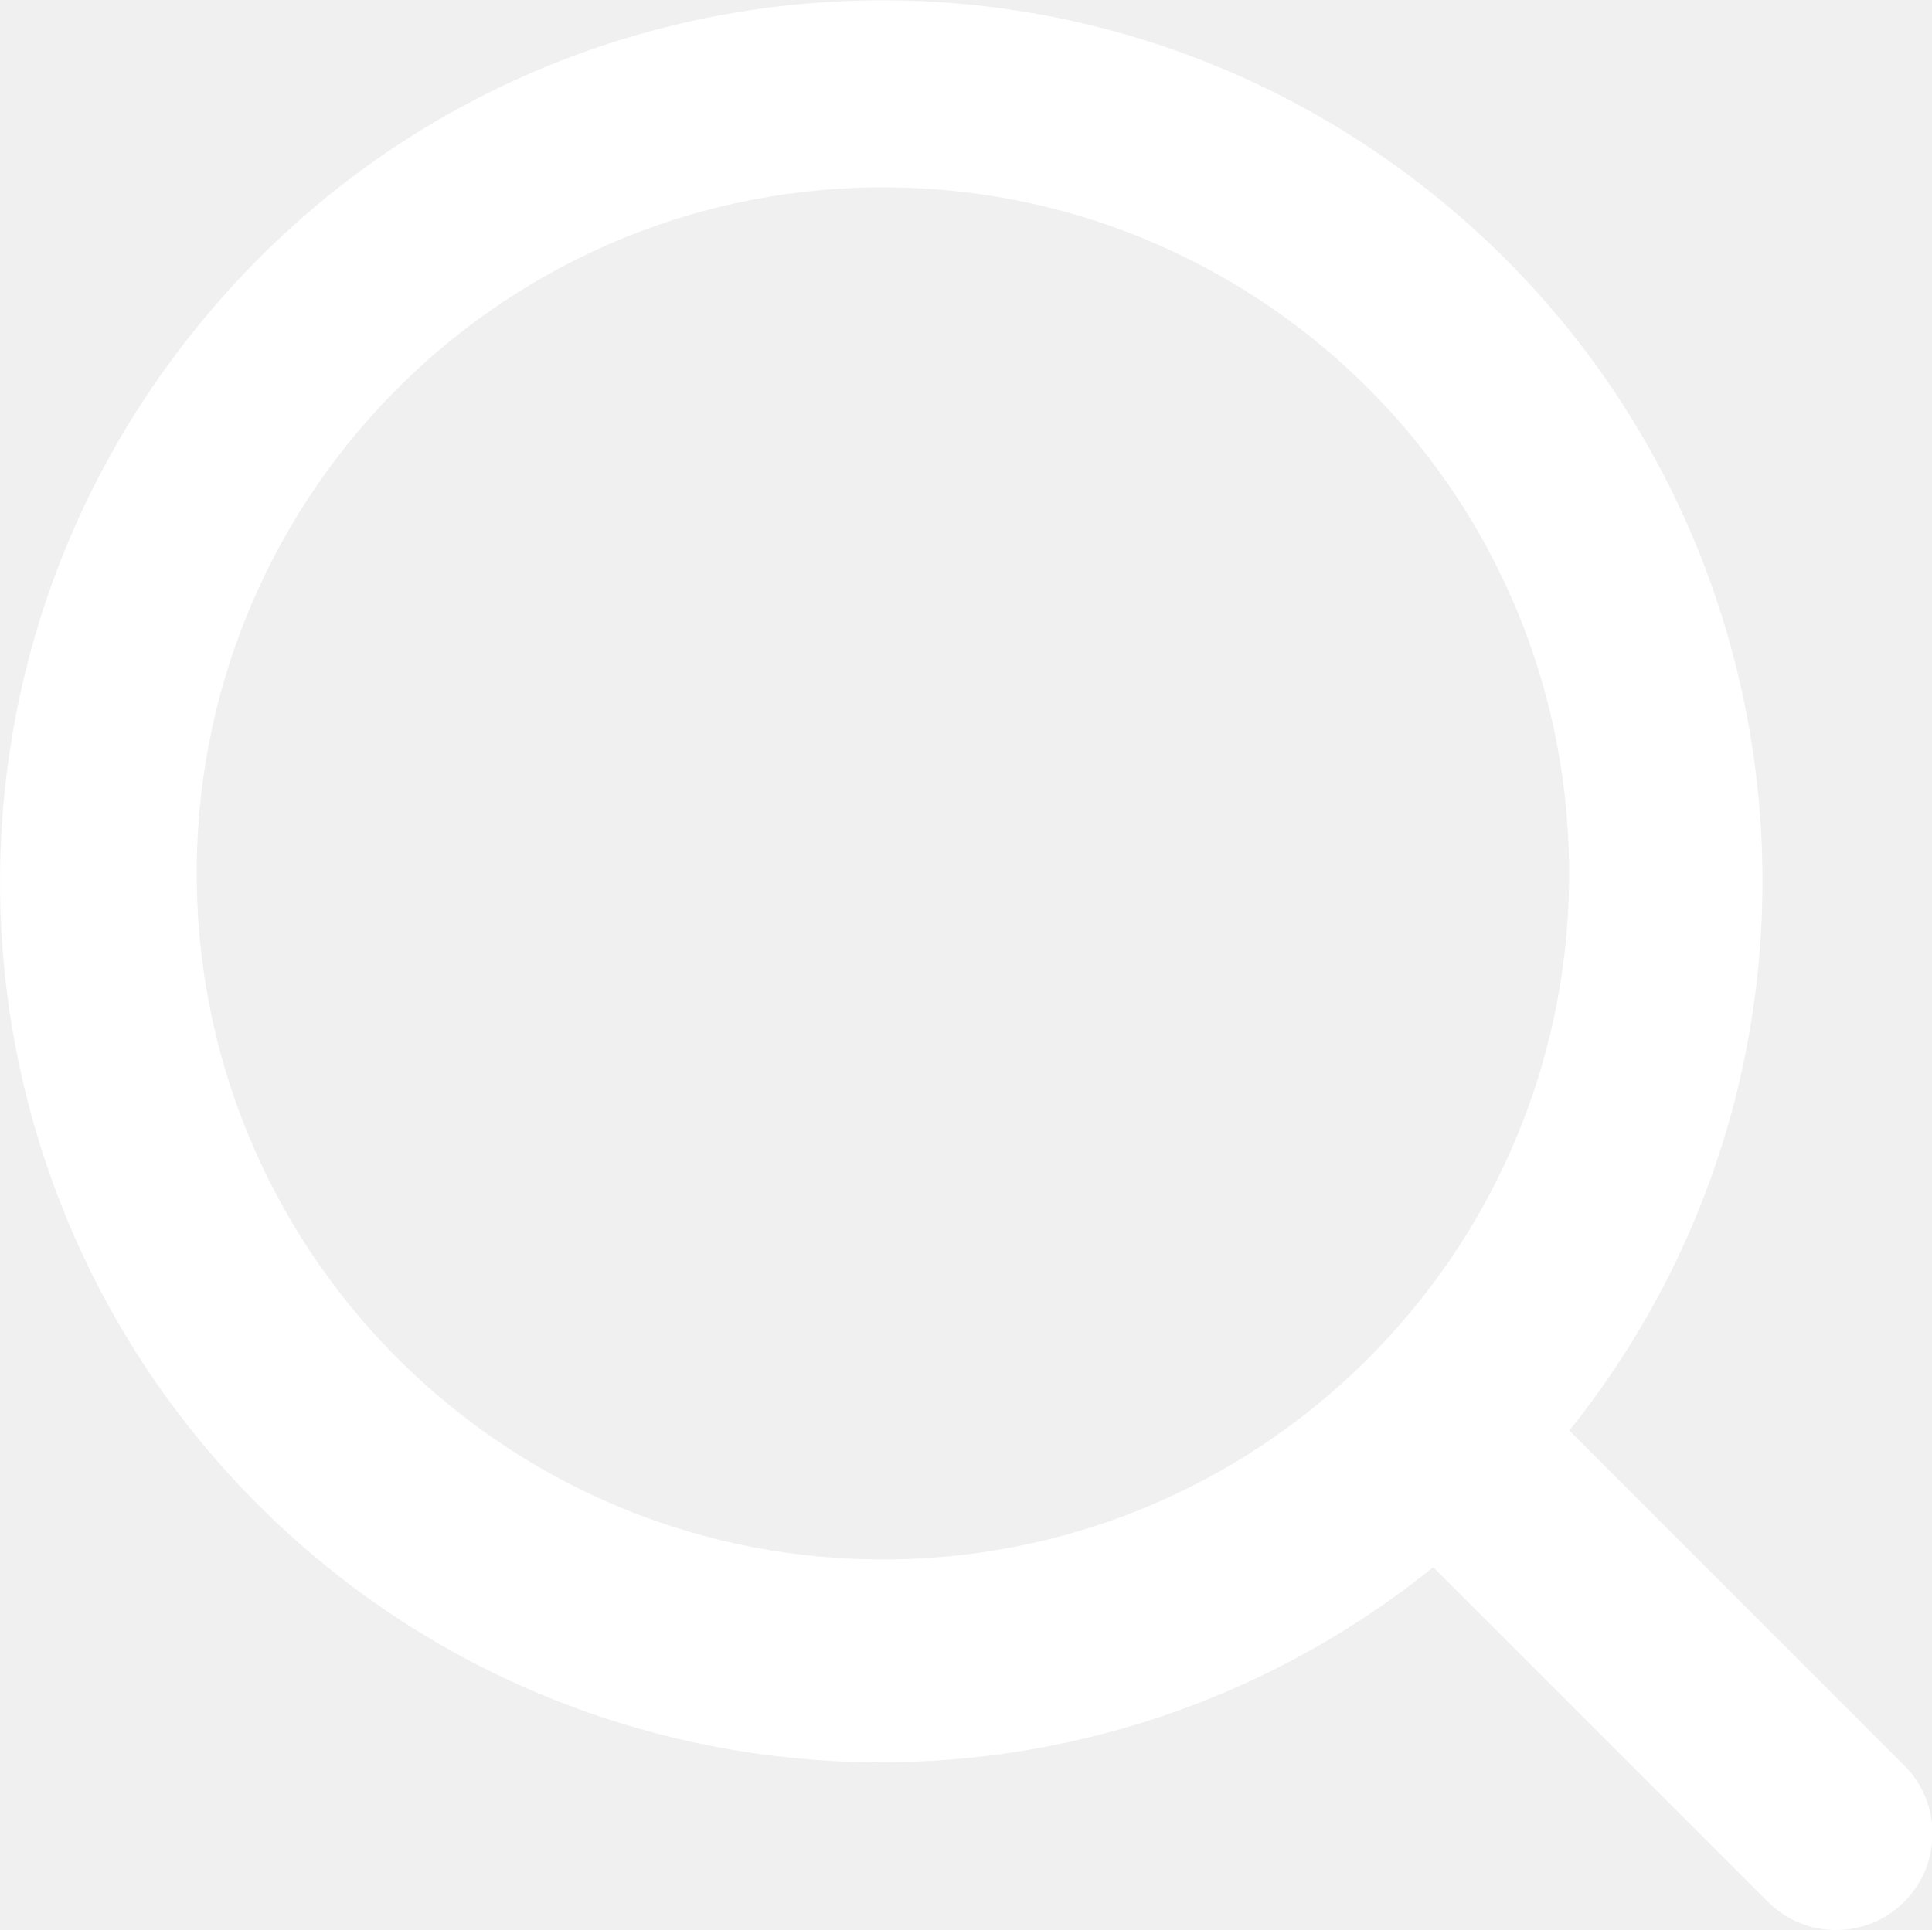
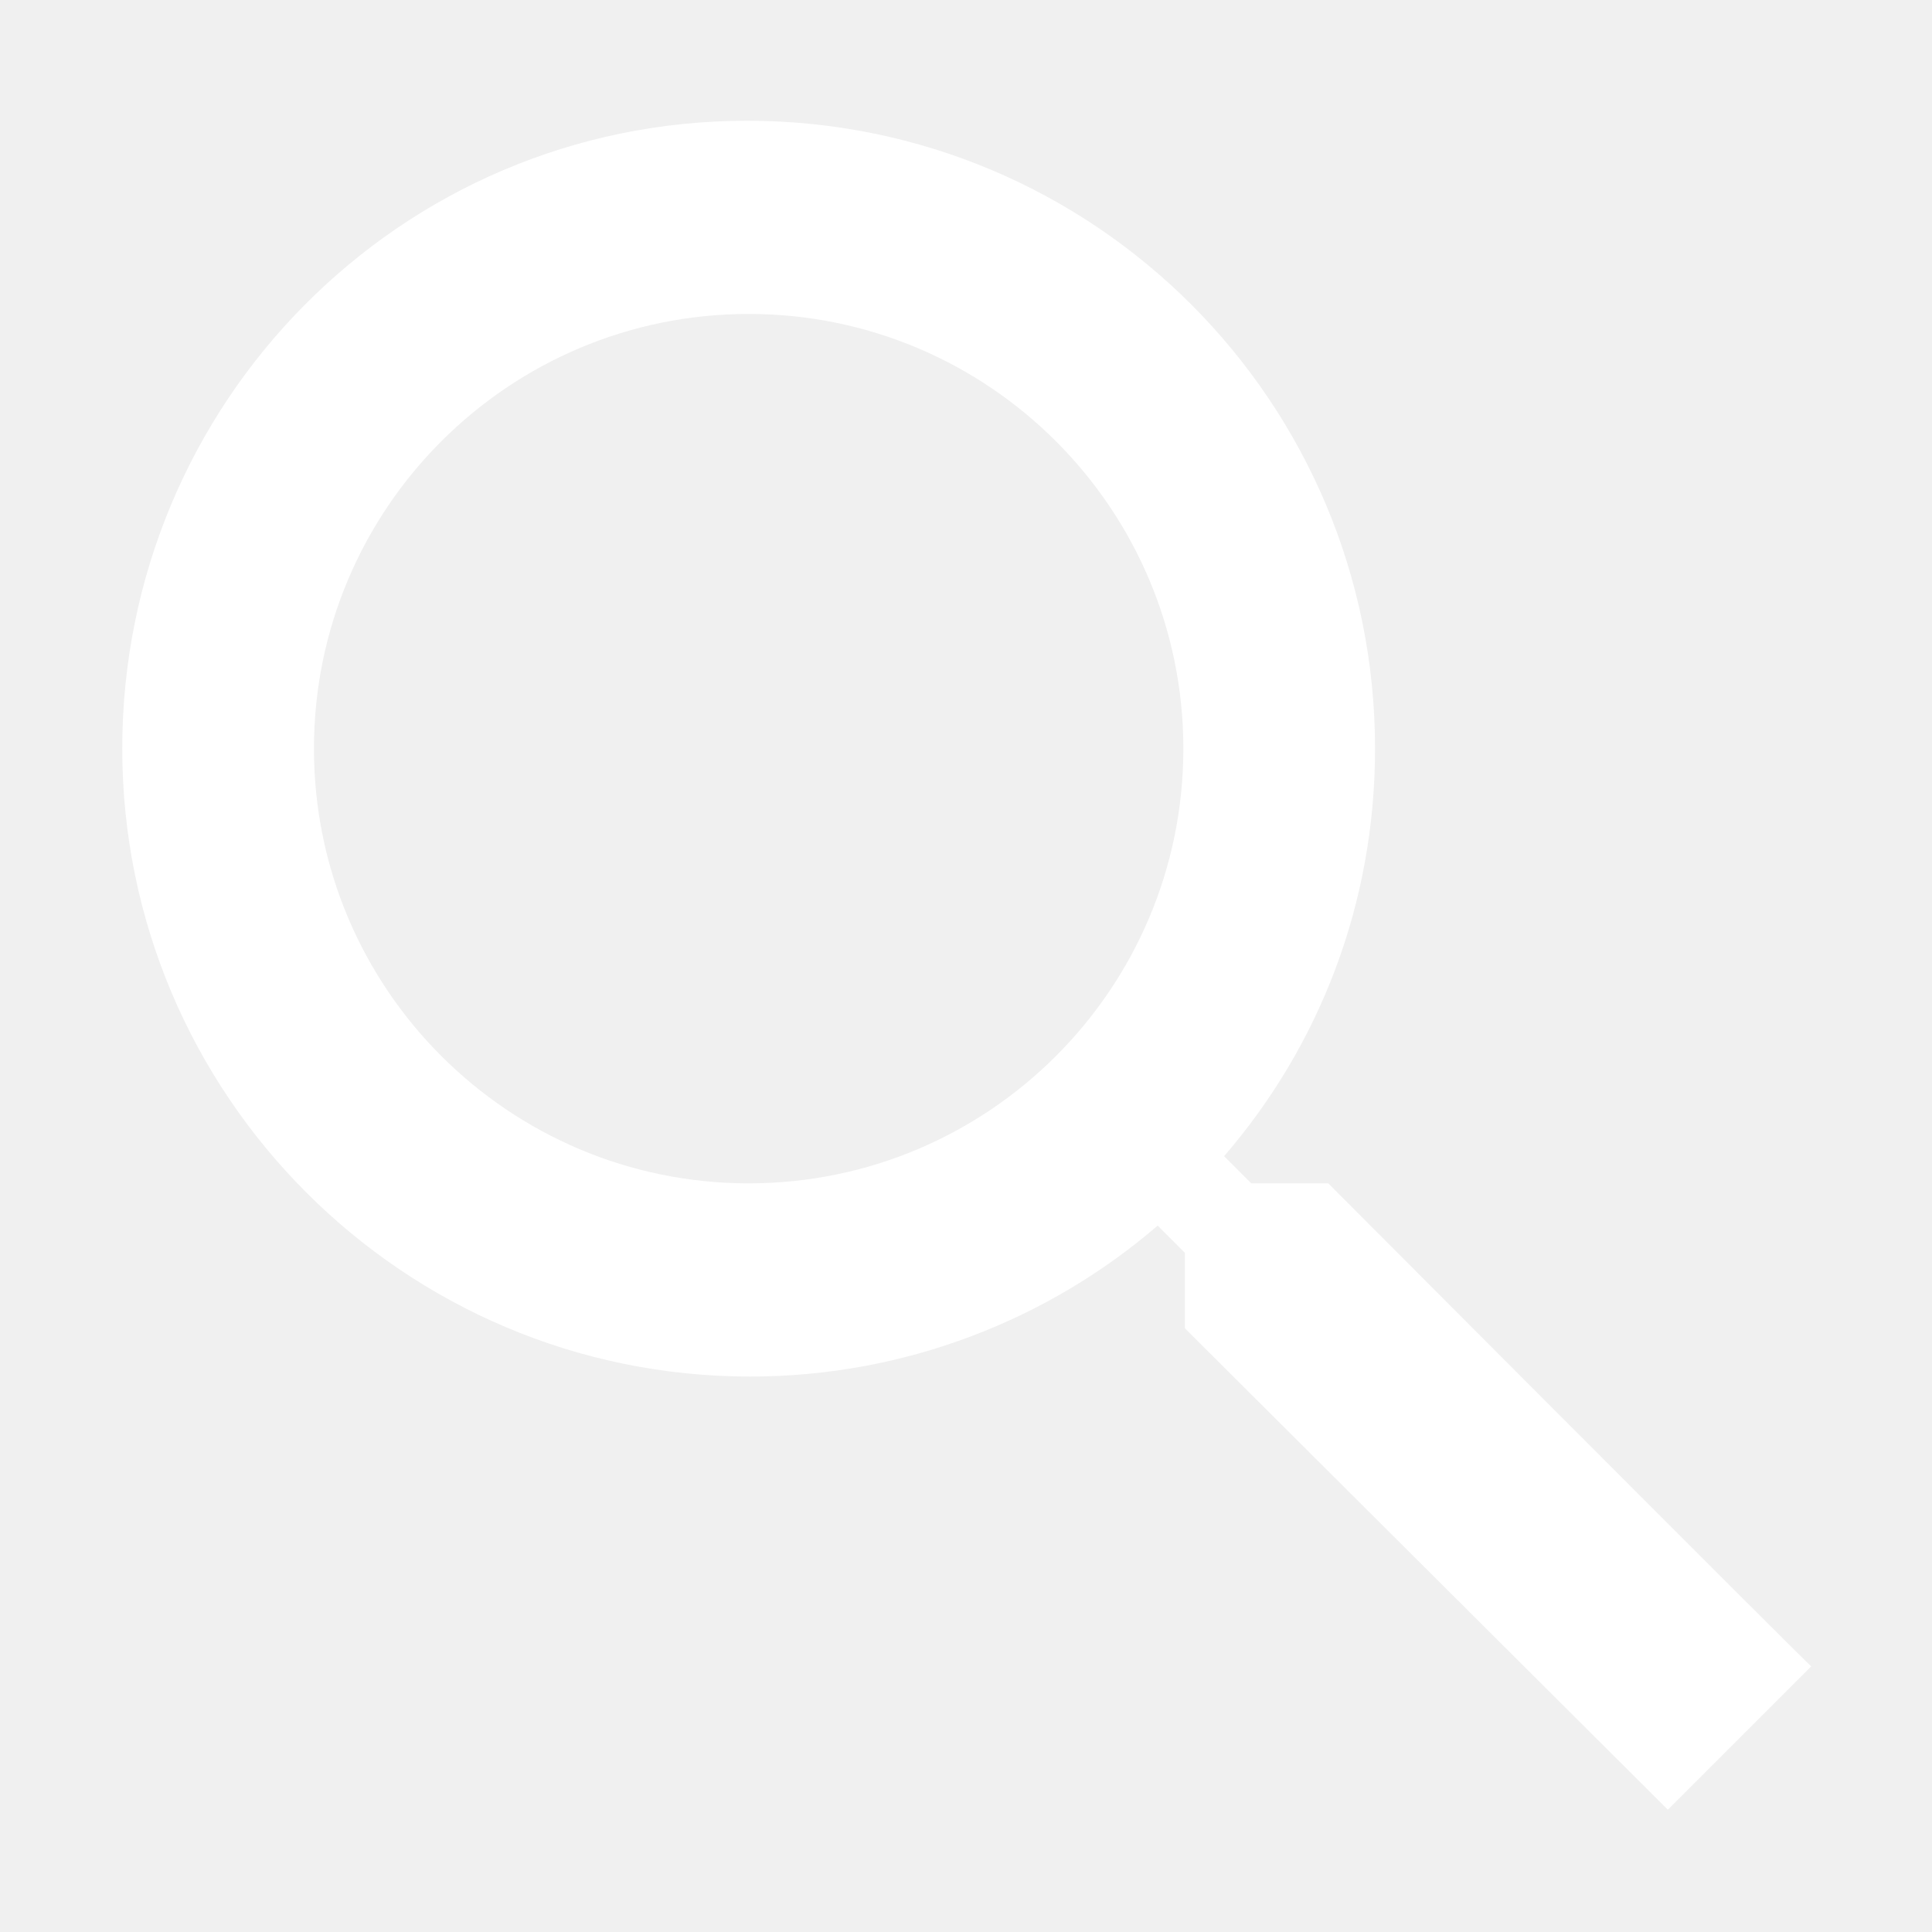
- <svg xmlns="http://www.w3.org/2000/svg" t="1650440674849" class="icon" viewBox="0 0 1025 1024" version="1.1" p-id="2806" width="200.195" height="200">
+ <svg xmlns="http://www.w3.org/2000/svg" t="1651107526998" class="icon" viewBox="0 0 1024 1024" version="1.1" p-id="9792" width="300" height="300">
  <defs>
    <style type="text/css">@font-face { font-family: feedback-iconfont; src: url("//at.alicdn.com/t/font_1031158_u69w8yhxdu.woff2?t=1630033759944") format("woff2"), url("//at.alicdn.com/t/font_1031158_u69w8yhxdu.woff?t=1630033759944") format("woff"), url("//at.alicdn.com/t/font_1031158_u69w8yhxdu.ttf?t=1630033759944") format("truetype"); }
</style>
  </defs>
-   <path d="M104.385 468.299a364.035 364.035 0 1 1 728.07-9.64 364.035 364.035 0 0 1-728.07 9.64z m905.779 468.459L832.625 759.134A467.009 467.009 0 0 0 759.597 102.472a467.265 467.265 0 0 0-656.662 73.114 467.094 467.094 0 0 0 657.43 656.065l177.453 177.453a51.188 51.188 0 0 0 74.223-70.469l-1.877-1.877z" p-id="2807" fill="#ffffff" />
+   <path d="M704 627.2h-40.8l-14.4-14.4c50.4-58.4 80-133.6 80-216C728.8 212.8 580 64 396 64S64.8 213.6 64.8 396.8s148.8 332.8 332.8 332.8c82.4 0 158.4-30.4 216-80l14.4 14.4v40l256 255.2 76-76c-0.8 0-256-256-256-256z m-307.2 0c-127.2 0-230.4-103.2-230.4-230.4s103.2-230.4 230.4-230.4 230.4 103.2 230.4 230.4-103.2 230.4-230.4 230.4z" p-id="9793" fill="#ffffff" />
</svg>
